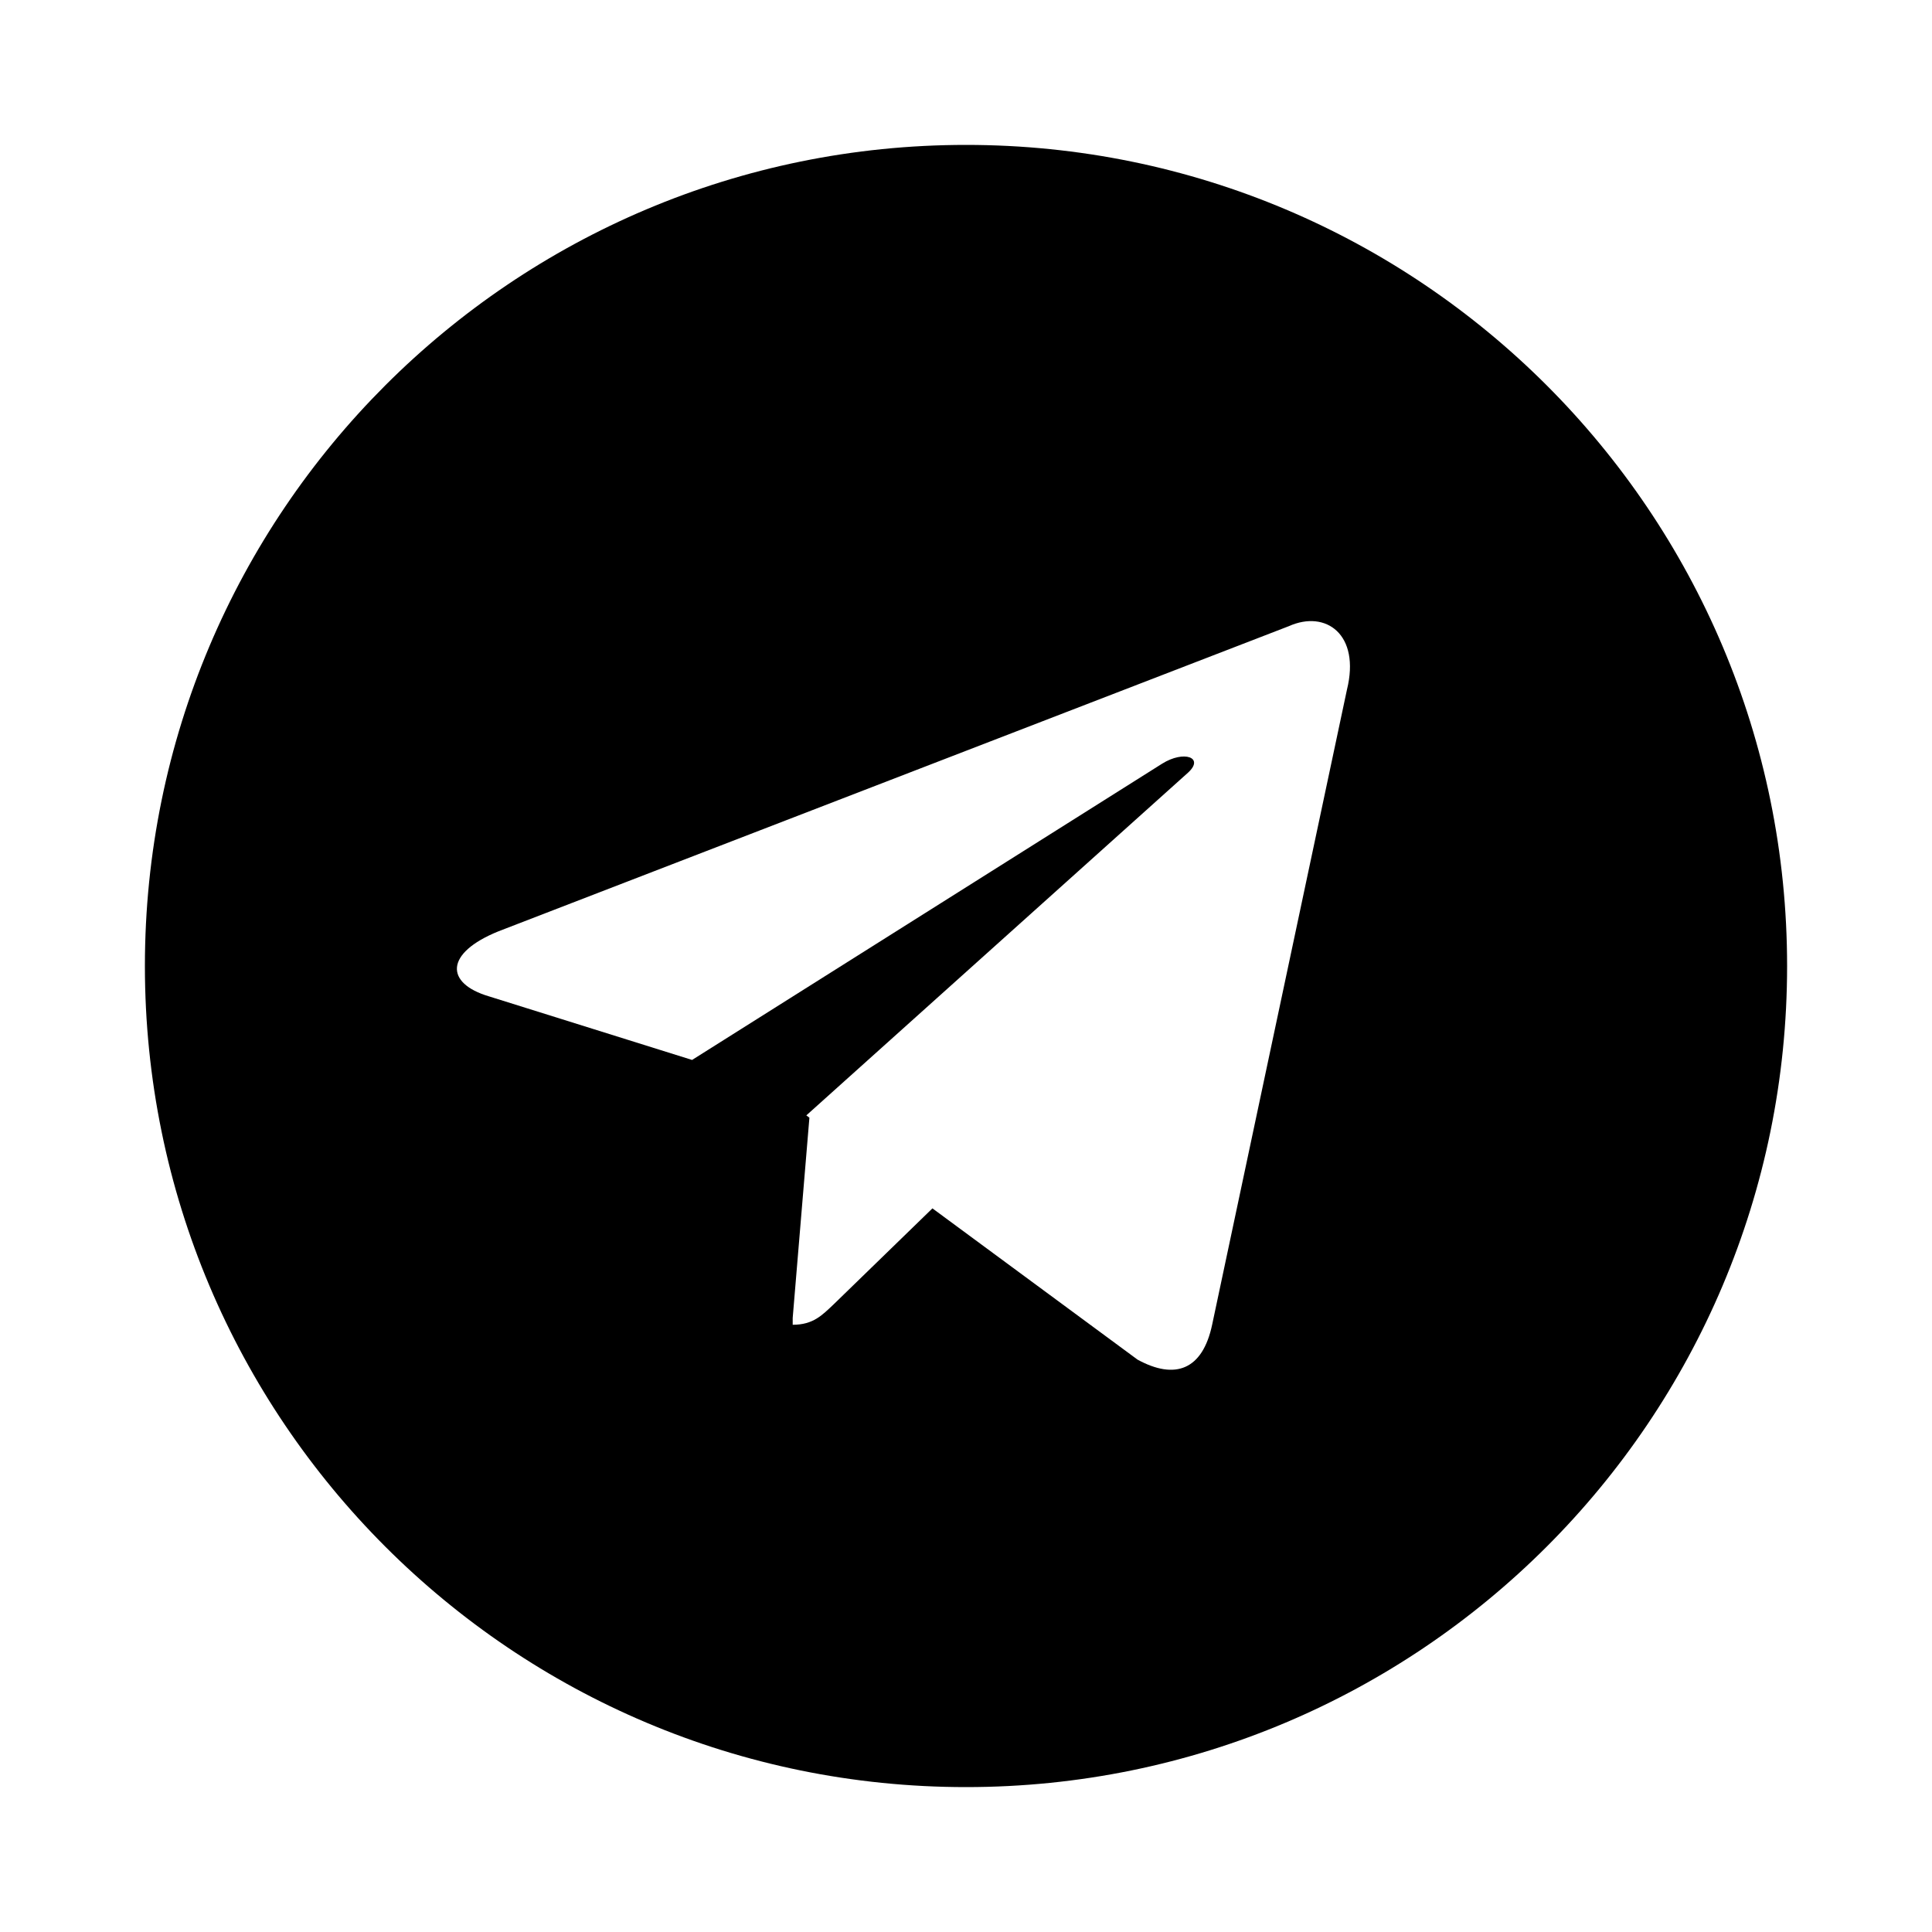
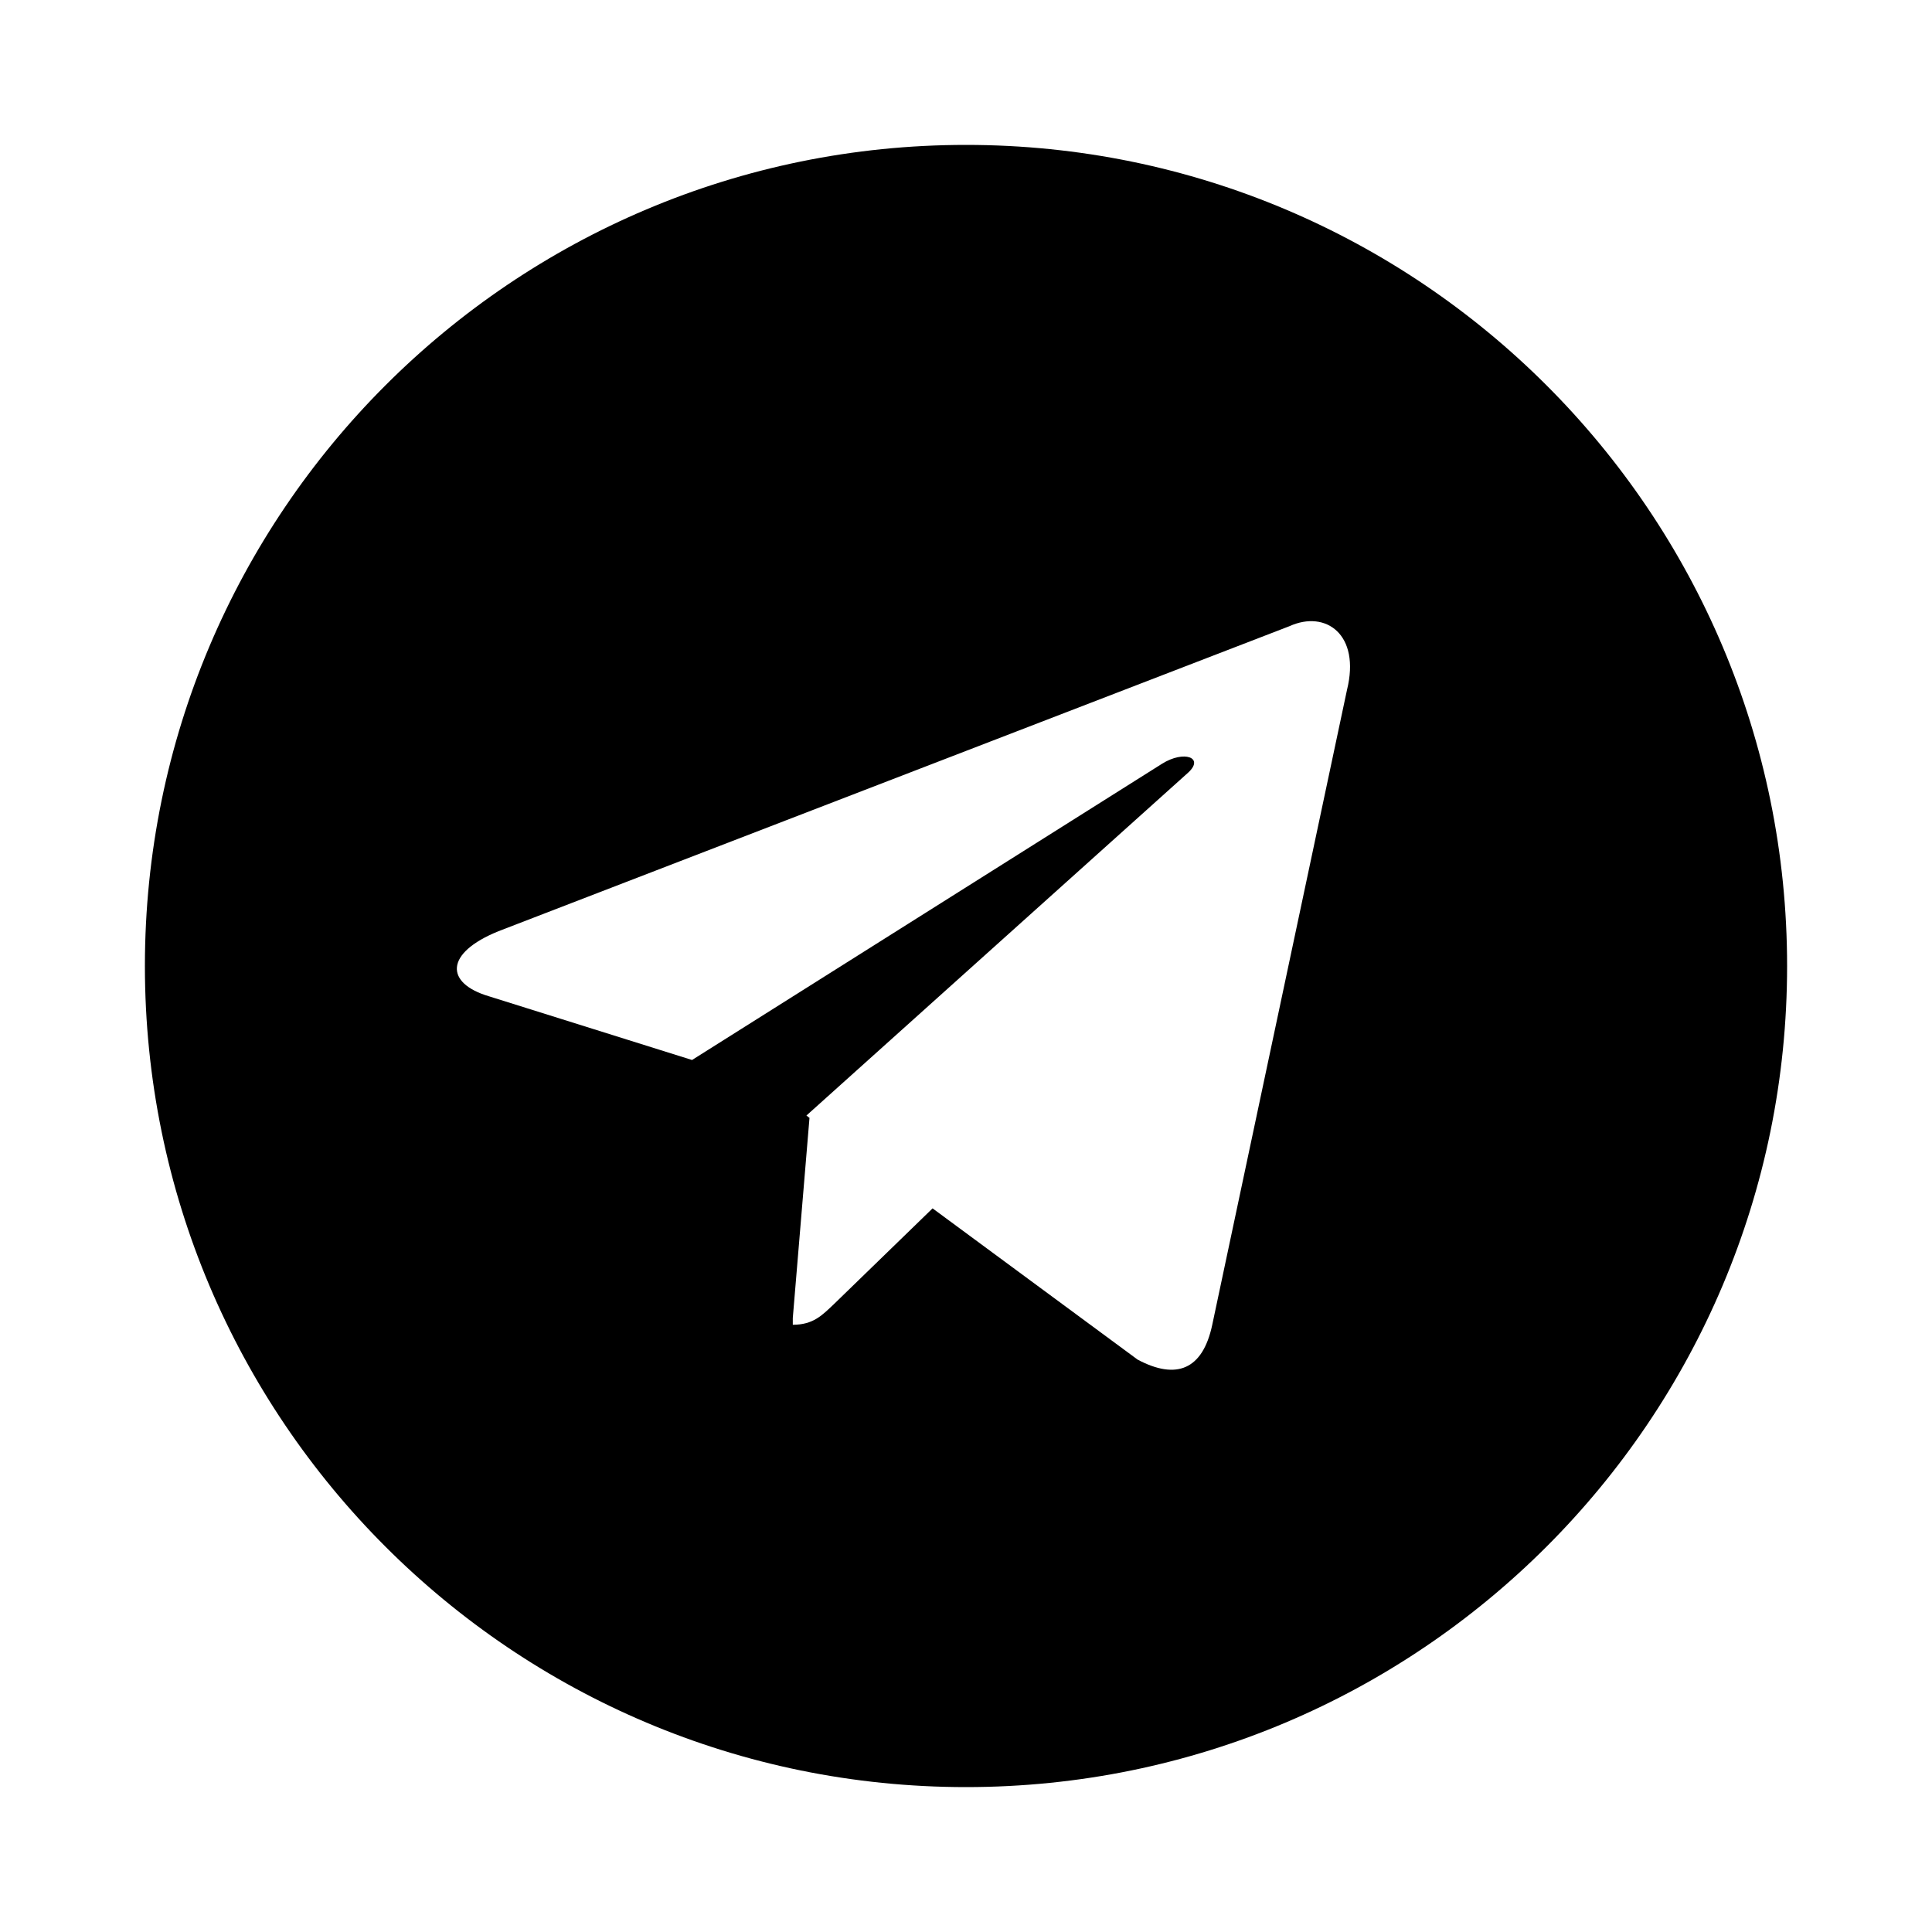
- <svg xmlns="http://www.w3.org/2000/svg" width="40" height="40" fill="none">
-   <path fill-rule="evenodd" d="M37 20c0 9.393-7.607 17-17 17S3 29.392 3 20 10.607 3 20 3s17 7.607 17 17zm-20.242 3.139l-.346 4.147v.142c.425 0 .609-.198.85-.425l2.043-1.985 4.247 3.132c.779.425 1.346.212 1.544-.723l2.791-13.147c.283-1.147-.439-1.657-1.2-1.317L10.32 19.282c-1.119.453-1.105 1.077-.198 1.346l4.207 1.317 9.732-6.134c.453-.283.878-.128.538.184l-7.905 7.098.062.046z" fill="#000" />
+ <svg xmlns="http://www.w3.org/2000/svg" width="20" height="20" fill="none">
+   <path fill-rule="evenodd" d="M18.5 10a8.5 8.5 0 1 1-17 0 8.5 8.5 0 1 1 17 0zM8.38 11.57l-.173 2.074v.07c.213 0 .305-.1.425-.213l1.022-.992 2.123 1.566c.4.212.673.106.772-.36l1.395-6.573c.142-.574-.22-.83-.595-.66L5.16 9.64c-.56.227-.553.538-.1.673l2.104.66 4.866-3.067c.227-.142.44-.064.27.092l-3.952 3.55.03.023z" fill="#000" />
</svg>
